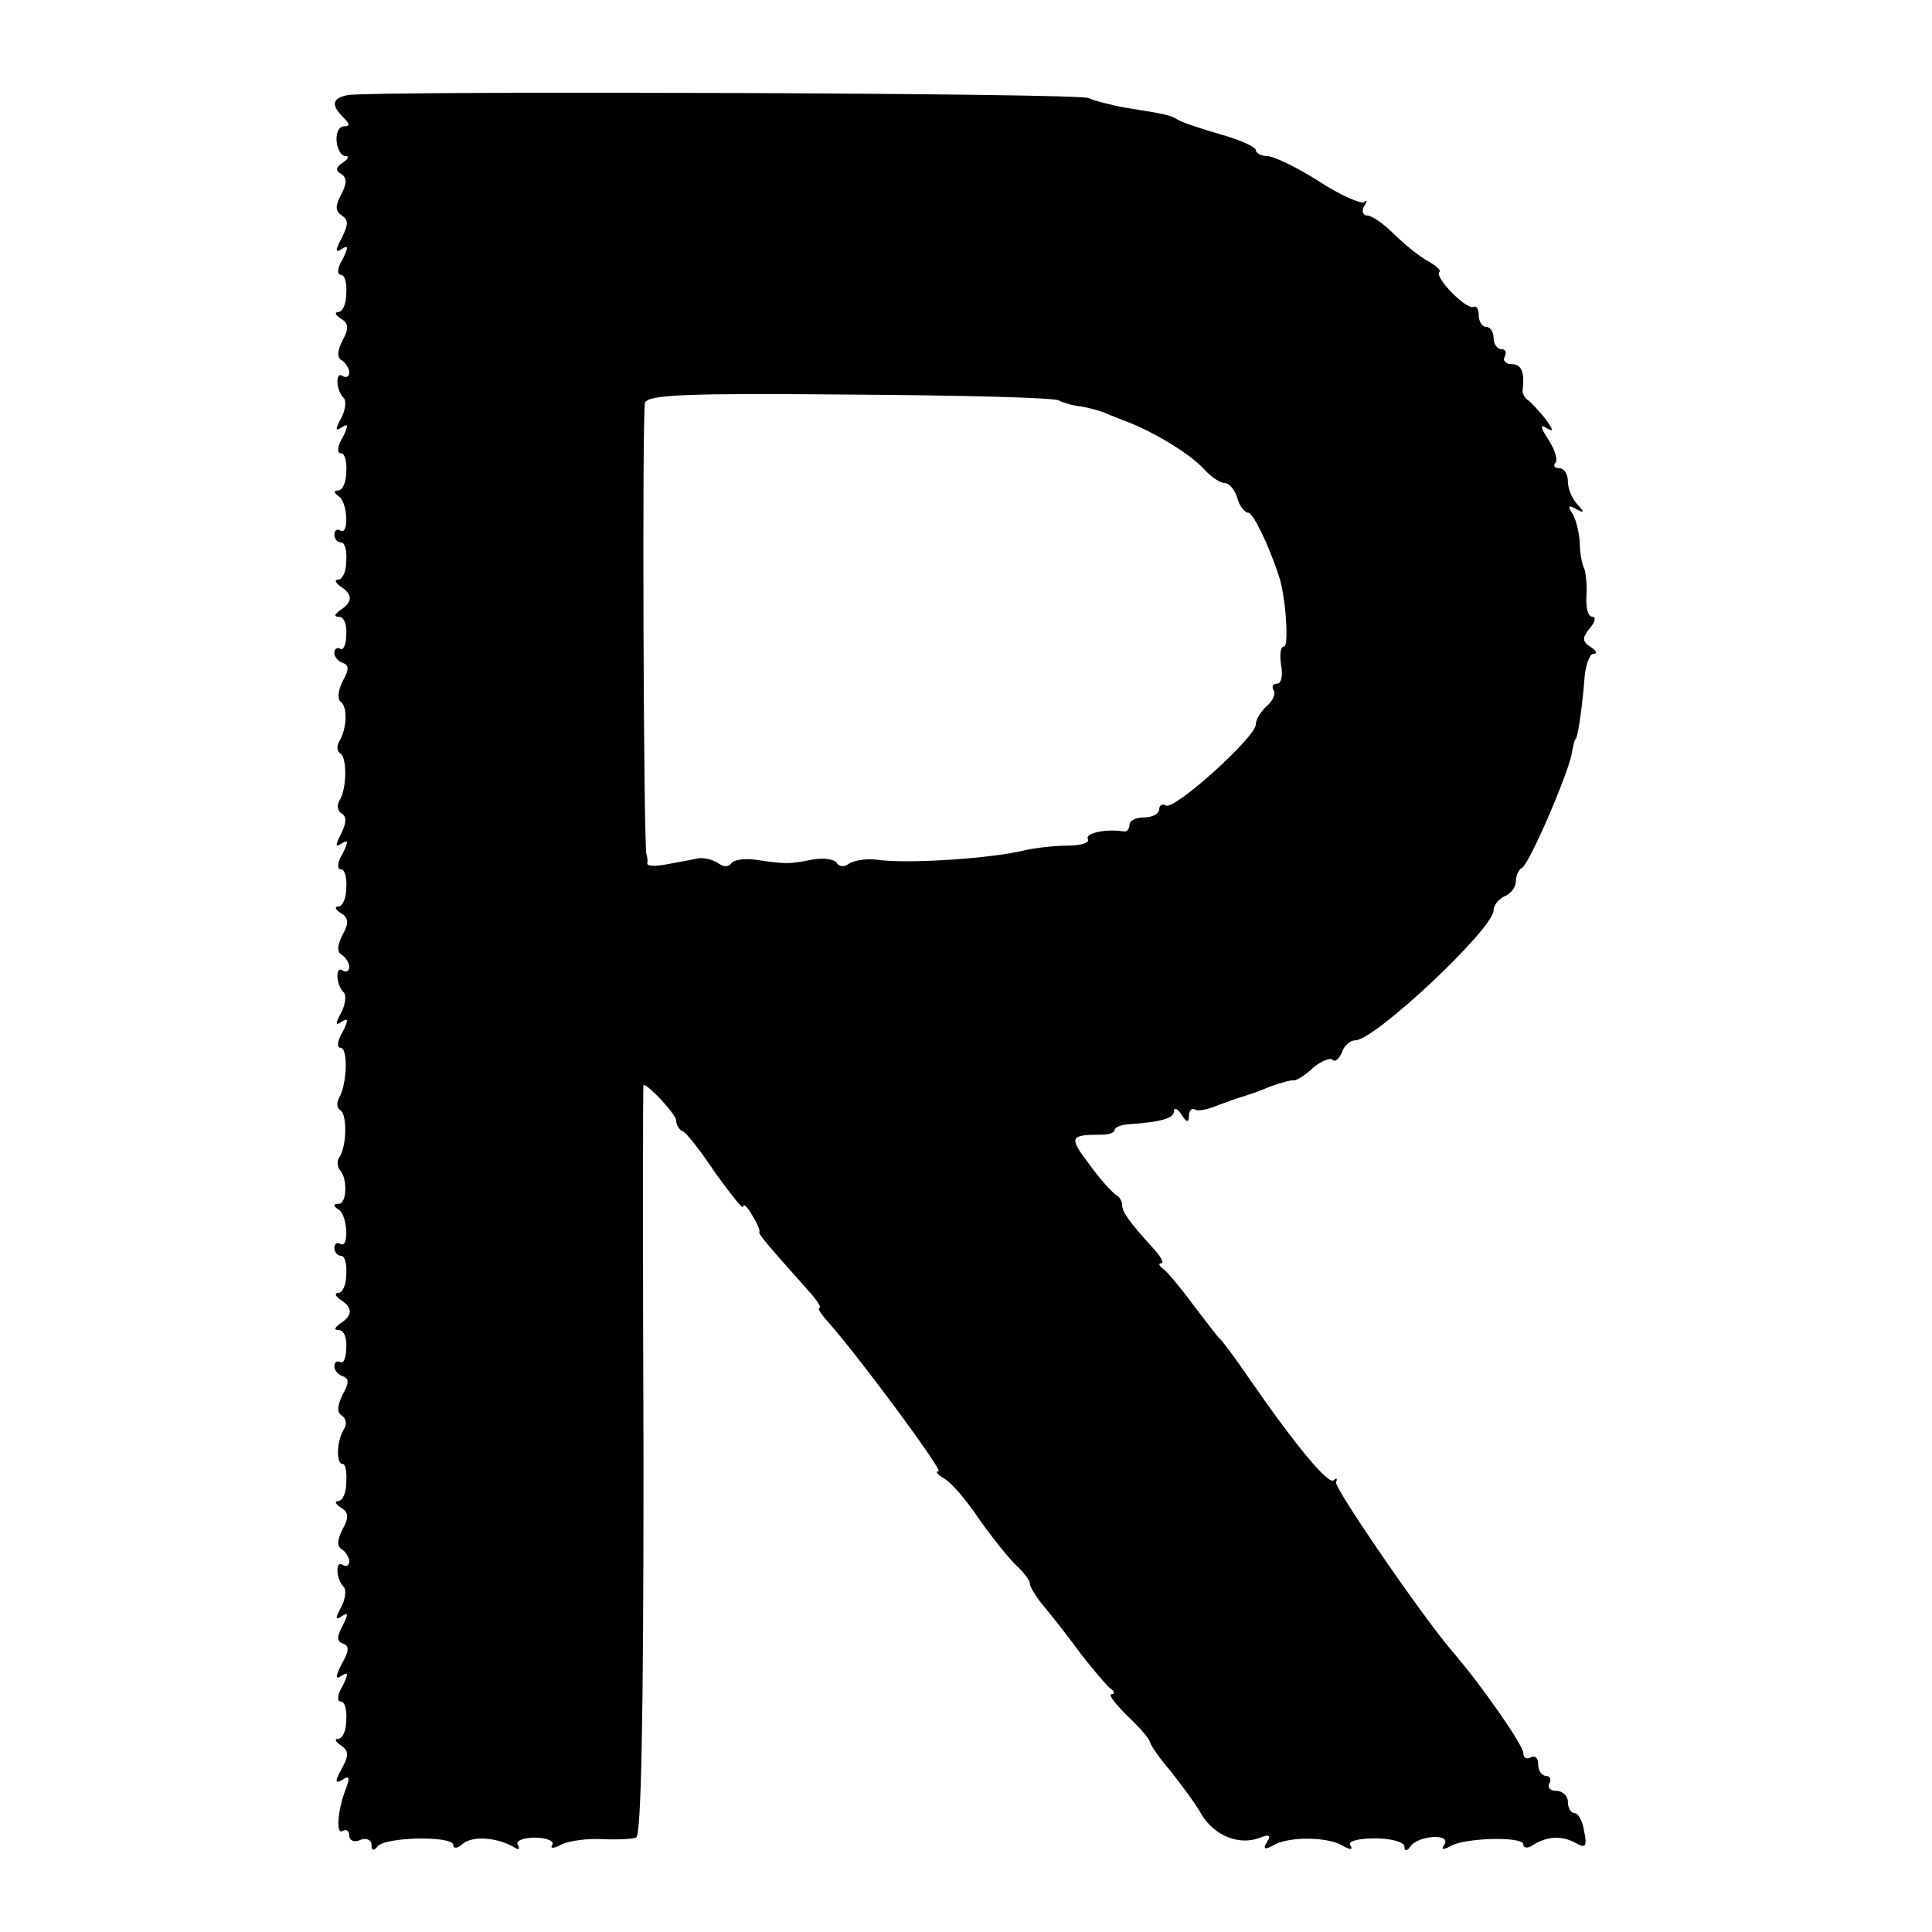
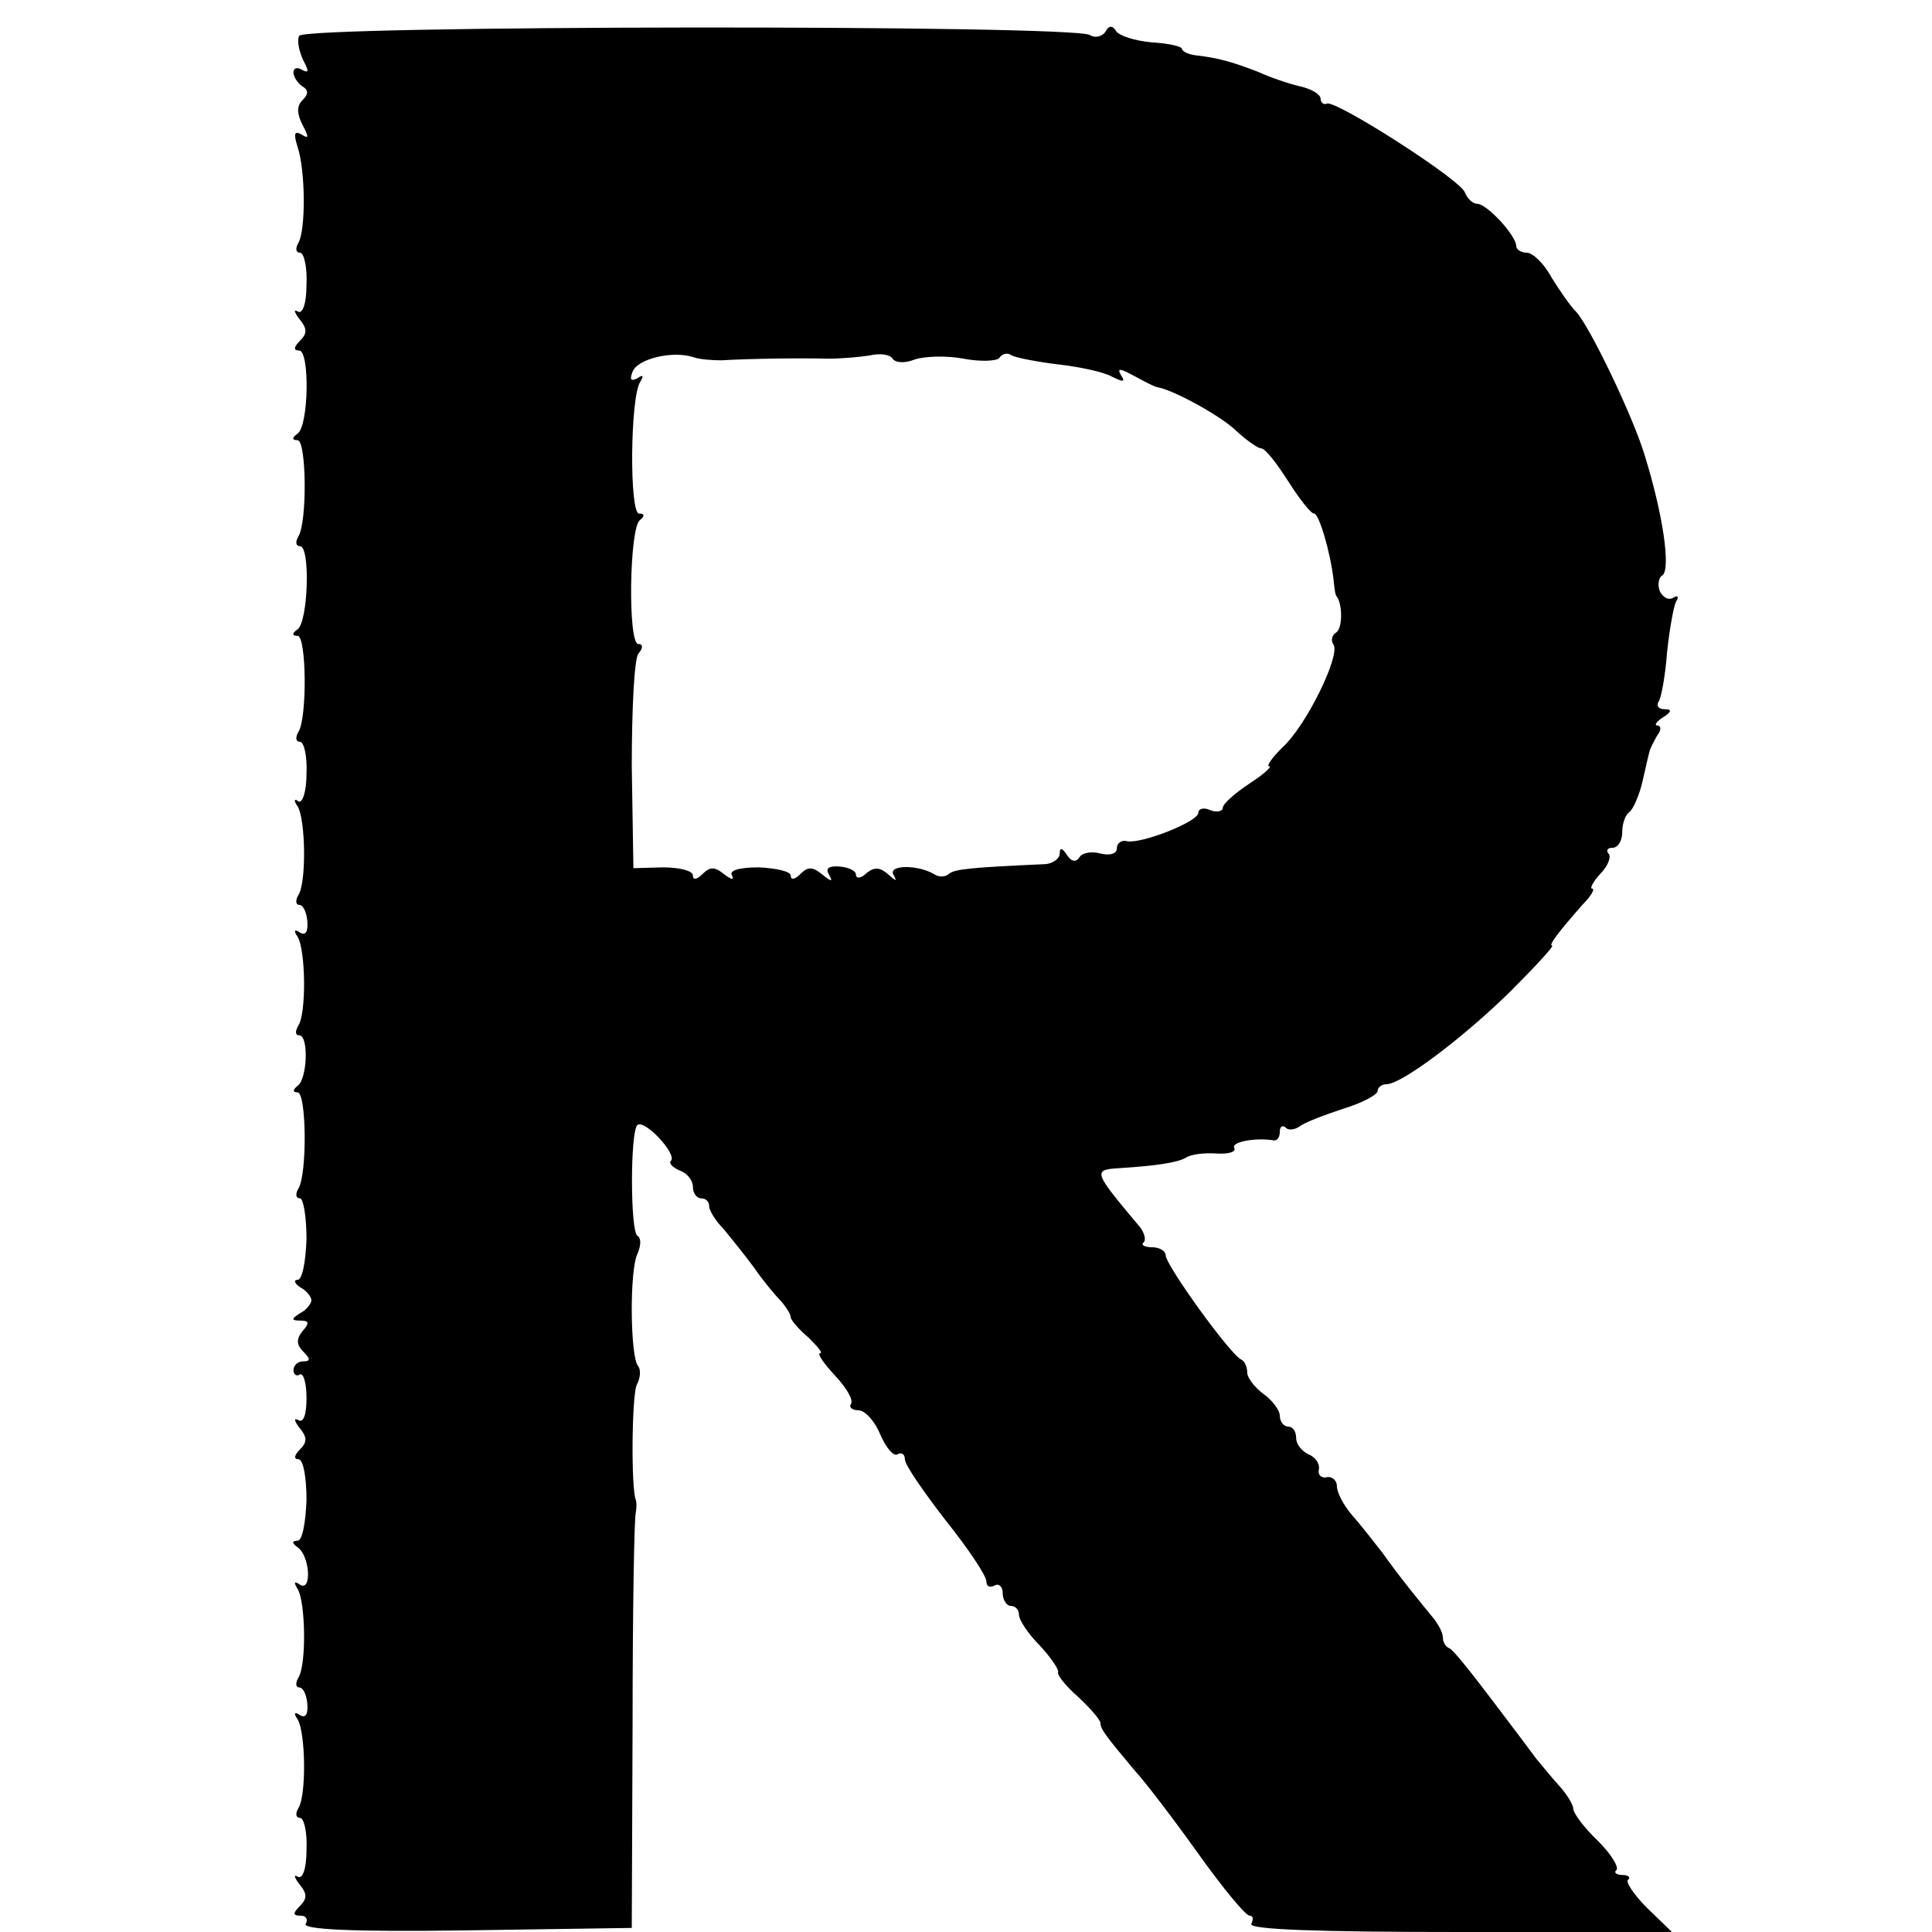
- <svg xmlns="http://www.w3.org/2000/svg" version="1.0" width="260pt" height="260pt" viewBox="0 0 260 260" preserveAspectRatio="xMidYMid meet">
-   <g transform="translate(0,260) scale(0.1,-0.1)" fill="#000000" stroke="none">
-     <path d="M468 2472 c-21 -4 -23 -13 -6 -30 9 -9 9 -12 1 -12 -7 0 -11 -9 -10 -20 1 -11 6 -20 12 -20 5 0 4 -4 -4 -9 -9 -6 -10 -11 -2 -15 8 -5 8 -13 0 -28 -8 -15 -8 -22 1 -28 9 -6 9 -12 0 -30 -9 -17 -9 -21 0 -15 9 6 9 2 1 -14 -7 -11 -8 -21 -2 -21 5 0 8 -11 7 -25 0 -14 -5 -25 -11 -25 -5 0 -4 -4 4 -9 10 -6 11 -13 2 -29 -7 -14 -8 -23 -1 -27 5 -3 10 -11 10 -16 0 -6 -4 -8 -9 -5 -10 7 -9 -20 2 -30 3 -4 2 -16 -4 -27 -8 -15 -8 -18 1 -12 9 6 9 2 1 -14 -7 -11 -8 -21 -2 -21 5 0 8 -11 7 -25 0 -14 -5 -25 -11 -25 -6 0 -6 -3 1 -8 12 -8 14 -53 2 -46 -4 3 -8 0 -8 -5 0 -6 4 -11 9 -11 5 0 8 -11 7 -25 0 -14 -5 -25 -11 -25 -5 0 -4 -4 3 -9 17 -11 17 -21 0 -32 -8 -6 -9 -9 -2 -9 7 0 11 -11 10 -24 0 -13 -4 -22 -8 -19 -5 2 -8 0 -8 -6 0 -5 5 -11 11 -13 9 -3 9 -9 0 -25 -6 -12 -7 -24 -3 -27 10 -6 9 -36 -1 -53 -4 -6 -4 -14 1 -17 9 -5 9 -47 -1 -63 -4 -7 -3 -14 3 -18 7 -4 6 -13 -1 -27 -8 -16 -8 -19 1 -13 9 6 9 2 1 -14 -7 -11 -8 -21 -2 -21 5 0 8 -11 7 -25 0 -14 -5 -25 -11 -25 -5 0 -4 -4 4 -9 10 -6 11 -13 2 -29 -7 -14 -8 -23 -1 -27 5 -3 10 -11 10 -16 0 -6 -4 -8 -9 -5 -10 7 -9 -20 2 -30 3 -4 2 -16 -4 -27 -8 -15 -8 -18 1 -12 9 6 9 2 1 -14 -7 -11 -8 -21 -3 -21 11 0 9 -50 -2 -68 -3 -6 -3 -13 2 -16 9 -5 9 -47 -1 -63 -4 -5 -3 -13 0 -17 11 -11 10 -46 -1 -46 -8 0 -8 -3 0 -8 12 -8 14 -53 2 -46 -4 3 -8 0 -8 -5 0 -6 4 -11 9 -11 5 0 8 -11 7 -25 0 -14 -5 -25 -11 -25 -5 0 -4 -4 3 -9 17 -11 17 -21 0 -32 -8 -6 -9 -9 -2 -9 7 0 11 -11 10 -24 0 -13 -4 -22 -8 -19 -5 2 -8 0 -8 -6 0 -5 5 -11 11 -13 9 -3 9 -9 0 -25 -7 -15 -8 -24 -1 -28 6 -4 7 -12 3 -18 -10 -16 -11 -47 -2 -47 4 0 6 -11 5 -25 0 -14 -5 -25 -11 -25 -5 0 -4 -4 4 -9 10 -6 11 -13 2 -29 -7 -14 -8 -23 -1 -27 5 -3 10 -11 10 -16 0 -6 -4 -8 -9 -5 -10 7 -9 -20 2 -30 3 -4 2 -16 -4 -27 -8 -15 -8 -18 1 -12 9 6 9 3 1 -13 -8 -15 -8 -21 1 -24 8 -3 8 -10 -2 -27 -9 -18 -9 -22 0 -16 9 6 9 2 1 -14 -7 -11 -8 -21 -2 -21 5 0 8 -11 7 -25 0 -14 -5 -25 -11 -25 -5 0 -4 -4 4 -9 10 -7 11 -13 1 -31 -10 -18 -9 -21 1 -15 9 6 10 3 5 -11 -12 -29 -14 -64 -5 -58 5 3 9 0 9 -6 0 -7 7 -10 15 -6 8 3 15 0 15 -7 0 -8 3 -8 8 -2 9 13 102 15 102 2 0 -5 6 -5 13 2 14 11 47 8 69 -5 6 -4 8 -3 5 3 -4 5 6 10 23 10 16 0 27 -5 23 -10 -3 -5 2 -5 13 1 11 5 35 8 54 7 19 -1 40 0 46 2 7 3 10 160 10 508 -1 278 -1 505 0 505 7 0 44 -40 44 -48 0 -6 4 -12 8 -14 5 -1 25 -27 45 -57 21 -29 37 -49 37 -45 0 5 6 0 12 -11 7 -11 11 -21 10 -23 -2 -2 8 -14 65 -78 12 -13 19 -24 16 -24 -4 0 3 -10 14 -22 42 -48 153 -198 146 -198 -5 0 -1 -5 8 -10 9 -5 29 -28 45 -52 16 -23 39 -52 50 -63 12 -11 21 -23 20 -27 0 -3 8 -17 19 -30 11 -13 33 -41 49 -63 17 -22 35 -43 40 -47 6 -4 7 -8 2 -8 -5 0 4 -12 20 -28 16 -15 30 -31 31 -35 1 -5 13 -23 28 -40 14 -18 34 -44 42 -59 18 -29 51 -42 79 -31 12 5 15 3 9 -6 -6 -10 -3 -11 11 -3 22 11 74 10 93 -3 9 -5 12 -4 8 2 -3 5 10 9 34 9 21 0 39 -5 39 -11 0 -6 3 -7 8 0 10 15 55 18 46 3 -5 -7 -3 -8 7 -3 18 12 99 14 99 3 0 -5 6 -6 13 -1 19 12 39 13 57 3 14 -8 16 -5 12 15 -2 14 -8 25 -13 25 -5 0 -9 7 -9 15 0 8 -7 15 -16 15 -8 0 -12 5 -9 10 3 5 1 10 -4 10 -6 0 -11 7 -11 16 0 8 -4 12 -10 9 -5 -3 -10 -1 -10 6 0 10 -56 91 -95 136 -42 49 -159 220 -157 228 2 5 1 7 -3 3 -7 -7 -51 46 -114 137 -19 28 -37 52 -41 55 -3 3 -18 23 -35 45 -16 22 -34 43 -39 47 -6 4 -8 8 -3 8 4 0 -1 9 -10 19 -33 36 -43 50 -43 60 0 5 -4 11 -8 13 -4 2 -21 20 -36 41 -28 37 -27 40 17 40 9 0 17 3 17 6 0 4 8 7 18 8 45 3 62 8 62 18 0 5 5 3 10 -5 7 -11 10 -11 10 -2 0 7 3 11 8 9 4 -3 18 0 32 6 14 5 30 11 35 12 6 2 21 7 35 13 14 5 28 9 31 8 4 0 16 7 26 17 11 9 23 14 26 11 4 -4 9 1 13 10 3 9 11 16 18 16 26 0 186 150 186 175 0 7 7 15 15 19 8 3 15 12 15 20 0 8 4 16 8 18 9 3 61 123 67 153 2 11 4 20 5 20 3 0 9 41 12 78 1 20 7 37 12 37 6 0 5 4 -3 9 -12 8 -12 12 -2 25 8 9 9 16 4 16 -6 0 -9 12 -8 28 1 15 -1 31 -3 37 -3 5 -6 21 -6 35 -1 14 -5 31 -10 39 -7 10 -5 12 5 6 11 -6 12 -5 2 6 -7 7 -13 21 -13 31 0 10 -5 18 -12 18 -6 0 -8 3 -5 7 4 3 0 17 -9 31 -11 17 -12 22 -3 16 10 -6 10 -3 -1 12 -8 10 -19 22 -23 25 -5 3 -8 9 -8 13 3 25 -1 36 -15 36 -8 0 -12 5 -9 10 3 6 1 10 -4 10 -6 0 -11 7 -11 15 0 8 -4 15 -10 15 -5 0 -10 7 -10 16 0 8 -3 13 -7 11 -10 -4 -53 40 -46 47 3 2 -5 9 -16 15 -11 6 -32 23 -45 36 -14 14 -30 25 -36 25 -6 0 -8 6 -4 13 4 6 4 9 0 5 -4 -3 -32 9 -61 28 -30 19 -61 34 -70 34 -8 0 -15 4 -15 8 0 4 -21 14 -47 21 -27 8 -52 16 -58 20 -11 6 -13 7 -70 16 -22 4 -44 10 -50 13 -10 7 -967 10 -997 4z m957 -411 c6 -3 19 -7 30 -8 11 -2 27 -6 35 -10 8 -3 17 -7 20 -8 37 -13 90 -44 111 -67 9 -10 21 -18 27 -18 6 0 14 -9 17 -20 3 -11 10 -20 15 -20 6 0 27 -42 41 -85 9 -25 14 -95 7 -95 -5 0 -6 -11 -4 -25 3 -14 0 -25 -5 -25 -6 0 -8 -4 -5 -9 3 -5 -1 -14 -9 -21 -8 -7 -15 -18 -15 -25 0 -17 -110 -116 -121 -109 -5 3 -9 0 -9 -5 0 -6 -9 -11 -20 -11 -11 0 -20 -4 -20 -10 0 -5 -3 -9 -7 -9 -24 4 -53 -2 -49 -10 3 -5 -9 -9 -27 -9 -17 0 -43 -3 -57 -6 -42 -11 -158 -19 -200 -13 -14 2 -30 -1 -37 -5 -6 -5 -14 -5 -17 1 -4 5 -19 7 -34 4 -30 -6 -35 -6 -75 0 -15 2 -30 0 -33 -5 -4 -5 -10 -5 -17 0 -7 5 -19 8 -27 7 -8 -2 -27 -5 -42 -8 -15 -3 -27 -3 -27 1 1 4 0 9 -1 12 -4 10 -6 595 -2 608 4 11 58 13 276 11 149 -1 276 -4 281 -8z" />
+ <svg xmlns="http://www.w3.org/2000/svg" version="1.0" width="237pt" height="237pt" viewBox="0 0 237 237" preserveAspectRatio="xMidYMid meet">
+   <g transform="translate(0,237) scale(0.1,-0.1)" fill="#000000" stroke="none">
+     <path d="M367 2326 c-3 -6 0 -19 5 -30 7 -13 7 -16 -1 -12 -6 4 -11 3 -11 -3 0 -5 5 -13 11 -17 7 -4 8 -9 0 -17 -7 -7 -7 -16 0 -30 8 -15 8 -18 -1 -12 -9 5 -10 1 -5 -15 10 -30 10 -103 1 -118 -4 -7 -3 -12 2 -12 5 0 9 -18 8 -39 0 -24 -5 -37 -11 -33 -5 3 -4 -1 2 -9 10 -12 10 -18 1 -27 -8 -8 -8 -12 -1 -12 13 0 12 -92 -2 -102 -7 -5 -7 -8 0 -8 11 0 12 -101 1 -118 -4 -7 -3 -12 2 -12 13 0 10 -93 -3 -102 -7 -5 -7 -8 0 -8 11 0 12 -101 1 -118 -4 -7 -3 -12 2 -12 5 0 9 -18 8 -39 0 -22 -5 -37 -10 -34 -5 4 -6 1 -1 -6 10 -16 11 -94 1 -109 -4 -7 -3 -12 1 -12 5 0 9 -9 10 -20 1 -13 -2 -18 -9 -14 -7 5 -8 2 -3 -5 10 -16 11 -94 1 -109 -4 -7 -4 -12 1 -12 12 0 10 -54 -2 -62 -6 -5 -6 -8 0 -8 11 0 12 -101 1 -118 -4 -7 -3 -12 2 -12 4 0 8 -22 8 -50 -1 -27 -5 -50 -11 -50 -5 0 -4 -4 3 -9 8 -4 14 -12 14 -16 0 -4 -6 -12 -14 -16 -11 -7 -11 -9 1 -9 10 0 11 -3 2 -13 -8 -10 -7 -17 1 -25 9 -9 9 -12 0 -12 -7 0 -12 -5 -12 -11 0 -5 4 -8 8 -5 4 2 8 -10 8 -29 0 -21 -4 -31 -10 -27 -6 3 -5 -1 1 -9 10 -12 10 -18 1 -27 -7 -7 -8 -12 -2 -12 6 0 10 -22 10 -50 -1 -27 -5 -50 -11 -50 -7 0 -7 -3 0 -8 15 -10 18 -55 3 -46 -7 5 -8 3 -3 -5 10 -16 11 -94 1 -109 -4 -7 -3 -12 1 -12 5 0 9 -9 10 -20 1 -13 -2 -18 -9 -14 -7 5 -8 2 -3 -5 10 -16 11 -94 1 -109 -4 -7 -3 -12 2 -12 5 0 9 -18 8 -39 0 -24 -5 -37 -11 -33 -5 3 -4 -1 2 -9 10 -12 10 -18 1 -27 -9 -9 -9 -12 1 -12 7 0 9 -5 6 -10 -4 -7 60 -10 197 -8 l203 3 1 250 c0 138 2 255 4 260 1 6 1 12 0 15 -6 14 -5 127 1 141 5 9 5 19 2 23 -10 10 -11 118 -1 138 4 9 5 19 0 22 -9 5 -9 129 0 136 9 7 49 -36 41 -44 -3 -3 2 -8 11 -12 9 -3 16 -12 16 -20 0 -8 5 -14 10 -14 6 0 10 -4 10 -10 0 -5 8 -18 18 -28 9 -11 26 -32 37 -47 11 -16 26 -34 33 -41 6 -7 12 -16 12 -20 0 -3 10 -15 22 -25 11 -11 18 -19 14 -19 -4 0 4 -12 18 -27 14 -15 23 -30 20 -35 -3 -4 1 -8 9 -8 8 0 20 -13 27 -30 7 -16 16 -27 21 -24 5 3 9 0 9 -6 0 -7 23 -40 50 -75 28 -35 50 -68 50 -75 0 -6 4 -8 10 -5 5 3 10 -1 10 -9 0 -9 5 -16 10 -16 6 0 10 -5 10 -11 0 -6 11 -23 25 -37 14 -15 24 -30 23 -33 -2 -3 9 -17 25 -31 15 -14 27 -28 27 -32 0 -7 6 -15 42 -58 13 -14 48 -60 78 -102 30 -42 58 -76 63 -76 4 0 5 -4 2 -10 -4 -7 83 -10 255 -10 l261 0 -30 29 c-16 16 -27 32 -24 35 4 3 0 6 -7 6 -7 0 -11 3 -7 6 3 4 -7 20 -23 36 -17 16 -30 34 -30 39 0 5 -8 18 -17 28 -10 11 -22 26 -28 33 -5 7 -30 40 -55 73 -25 33 -48 62 -52 63 -5 2 -8 8 -8 13 0 6 -5 15 -10 22 -19 23 -45 55 -64 82 -11 14 -28 36 -38 47 -10 12 -18 27 -18 35 0 7 -6 12 -12 11 -7 -2 -12 3 -10 10 1 7 -5 15 -13 18 -8 4 -15 12 -15 20 0 8 -4 14 -10 14 -5 0 -10 6 -10 13 0 7 -9 19 -20 27 -11 8 -20 20 -20 26 0 7 -3 14 -7 16 -13 5 -93 116 -93 128 0 5 -7 10 -17 10 -9 0 -14 3 -10 6 3 3 1 11 -4 18 -58 69 -59 71 -26 73 47 3 72 7 82 13 6 4 22 6 37 5 15 -1 25 2 22 7 -4 7 26 13 49 9 4 0 7 4 7 11 0 6 3 8 7 5 3 -4 11 -3 17 1 6 5 30 14 54 22 23 7 42 17 42 22 0 4 5 8 11 8 18 0 93 56 152 114 31 31 54 56 51 56 -5 0 8 17 38 51 10 10 15 19 11 19 -3 0 1 8 10 18 10 10 14 22 10 25 -3 4 -1 7 5 7 7 0 12 9 12 19 0 11 4 22 9 25 4 3 12 20 16 38 4 18 8 35 9 38 1 3 5 11 9 18 5 6 5 12 0 12 -4 0 -1 5 7 10 11 7 11 10 2 10 -7 0 -11 4 -7 10 3 5 8 32 10 60 3 28 8 56 11 62 4 6 2 8 -3 5 -6 -4 -13 0 -17 8 -3 8 -1 17 3 19 11 7 1 75 -21 146 -14 48 -69 162 -85 178 -7 7 -20 26 -30 42 -9 17 -23 30 -30 30 -7 0 -13 4 -13 8 0 13 -36 52 -48 52 -5 0 -12 6 -15 14 -6 16 -156 112 -169 109 -4 -2 -8 1 -8 6 0 5 -11 12 -25 15 -13 3 -37 11 -52 18 -31 12 -49 17 -75 20 -10 1 -18 5 -18 8 0 3 -17 7 -37 8 -21 2 -40 8 -44 14 -4 7 -9 7 -13 -1 -4 -6 -13 -8 -19 -4 -20 13 -966 12 -970 -1z m518 -398 c33 2 98 3 130 2 17 0 40 2 52 4 13 3 25 1 28 -4 3 -5 15 -6 27 -1 12 4 39 5 60 1 21 -4 41 -3 44 1 3 5 10 7 15 3 6 -3 32 -8 57 -11 26 -3 55 -9 66 -15 14 -7 17 -7 11 2 -5 9 -1 8 16 -1 13 -7 26 -14 29 -14 21 -4 79 -36 97 -54 12 -11 26 -21 30 -21 5 0 19 -18 33 -40 14 -22 28 -40 32 -40 6 0 20 -47 24 -82 1 -10 2 -19 4 -20 7 -10 7 -39 -1 -44 -5 -3 -7 -10 -3 -15 8 -14 -34 -100 -63 -126 -13 -13 -20 -23 -16 -23 4 0 -7 -10 -24 -21 -18 -12 -33 -25 -33 -30 0 -4 -7 -6 -15 -3 -8 4 -15 2 -15 -3 0 -11 -69 -38 -87 -35 -7 2 -13 -2 -13 -9 0 -6 -8 -9 -20 -6 -11 3 -23 1 -26 -5 -4 -6 -10 -5 -15 3 -6 9 -9 10 -9 2 0 -6 -8 -12 -17 -13 -90 -4 -112 -6 -119 -12 -4 -4 -12 -4 -17 -1 -21 13 -58 12 -51 0 5 -9 3 -8 -6 0 -10 9 -17 10 -27 2 -7 -7 -13 -7 -13 -2 0 5 -9 9 -20 10 -13 1 -18 -2 -13 -10 5 -9 3 -9 -8 0 -12 10 -18 10 -27 1 -7 -7 -12 -8 -12 -2 0 5 -18 9 -39 10 -25 0 -37 -4 -33 -10 3 -6 -1 -5 -9 1 -12 10 -18 10 -27 1 -7 -7 -12 -8 -12 -2 0 6 -17 10 -37 10 l-36 -1 -2 125 c0 69 3 131 8 138 6 7 6 12 0 12 -13 0 -11 143 2 152 6 5 6 8 -1 8 -12 0 -11 140 1 161 5 8 4 10 -3 5 -8 -4 -10 -2 -6 8 6 16 49 26 74 18 8 -3 24 -4 35 -4z" />
  </g>
</svg>
